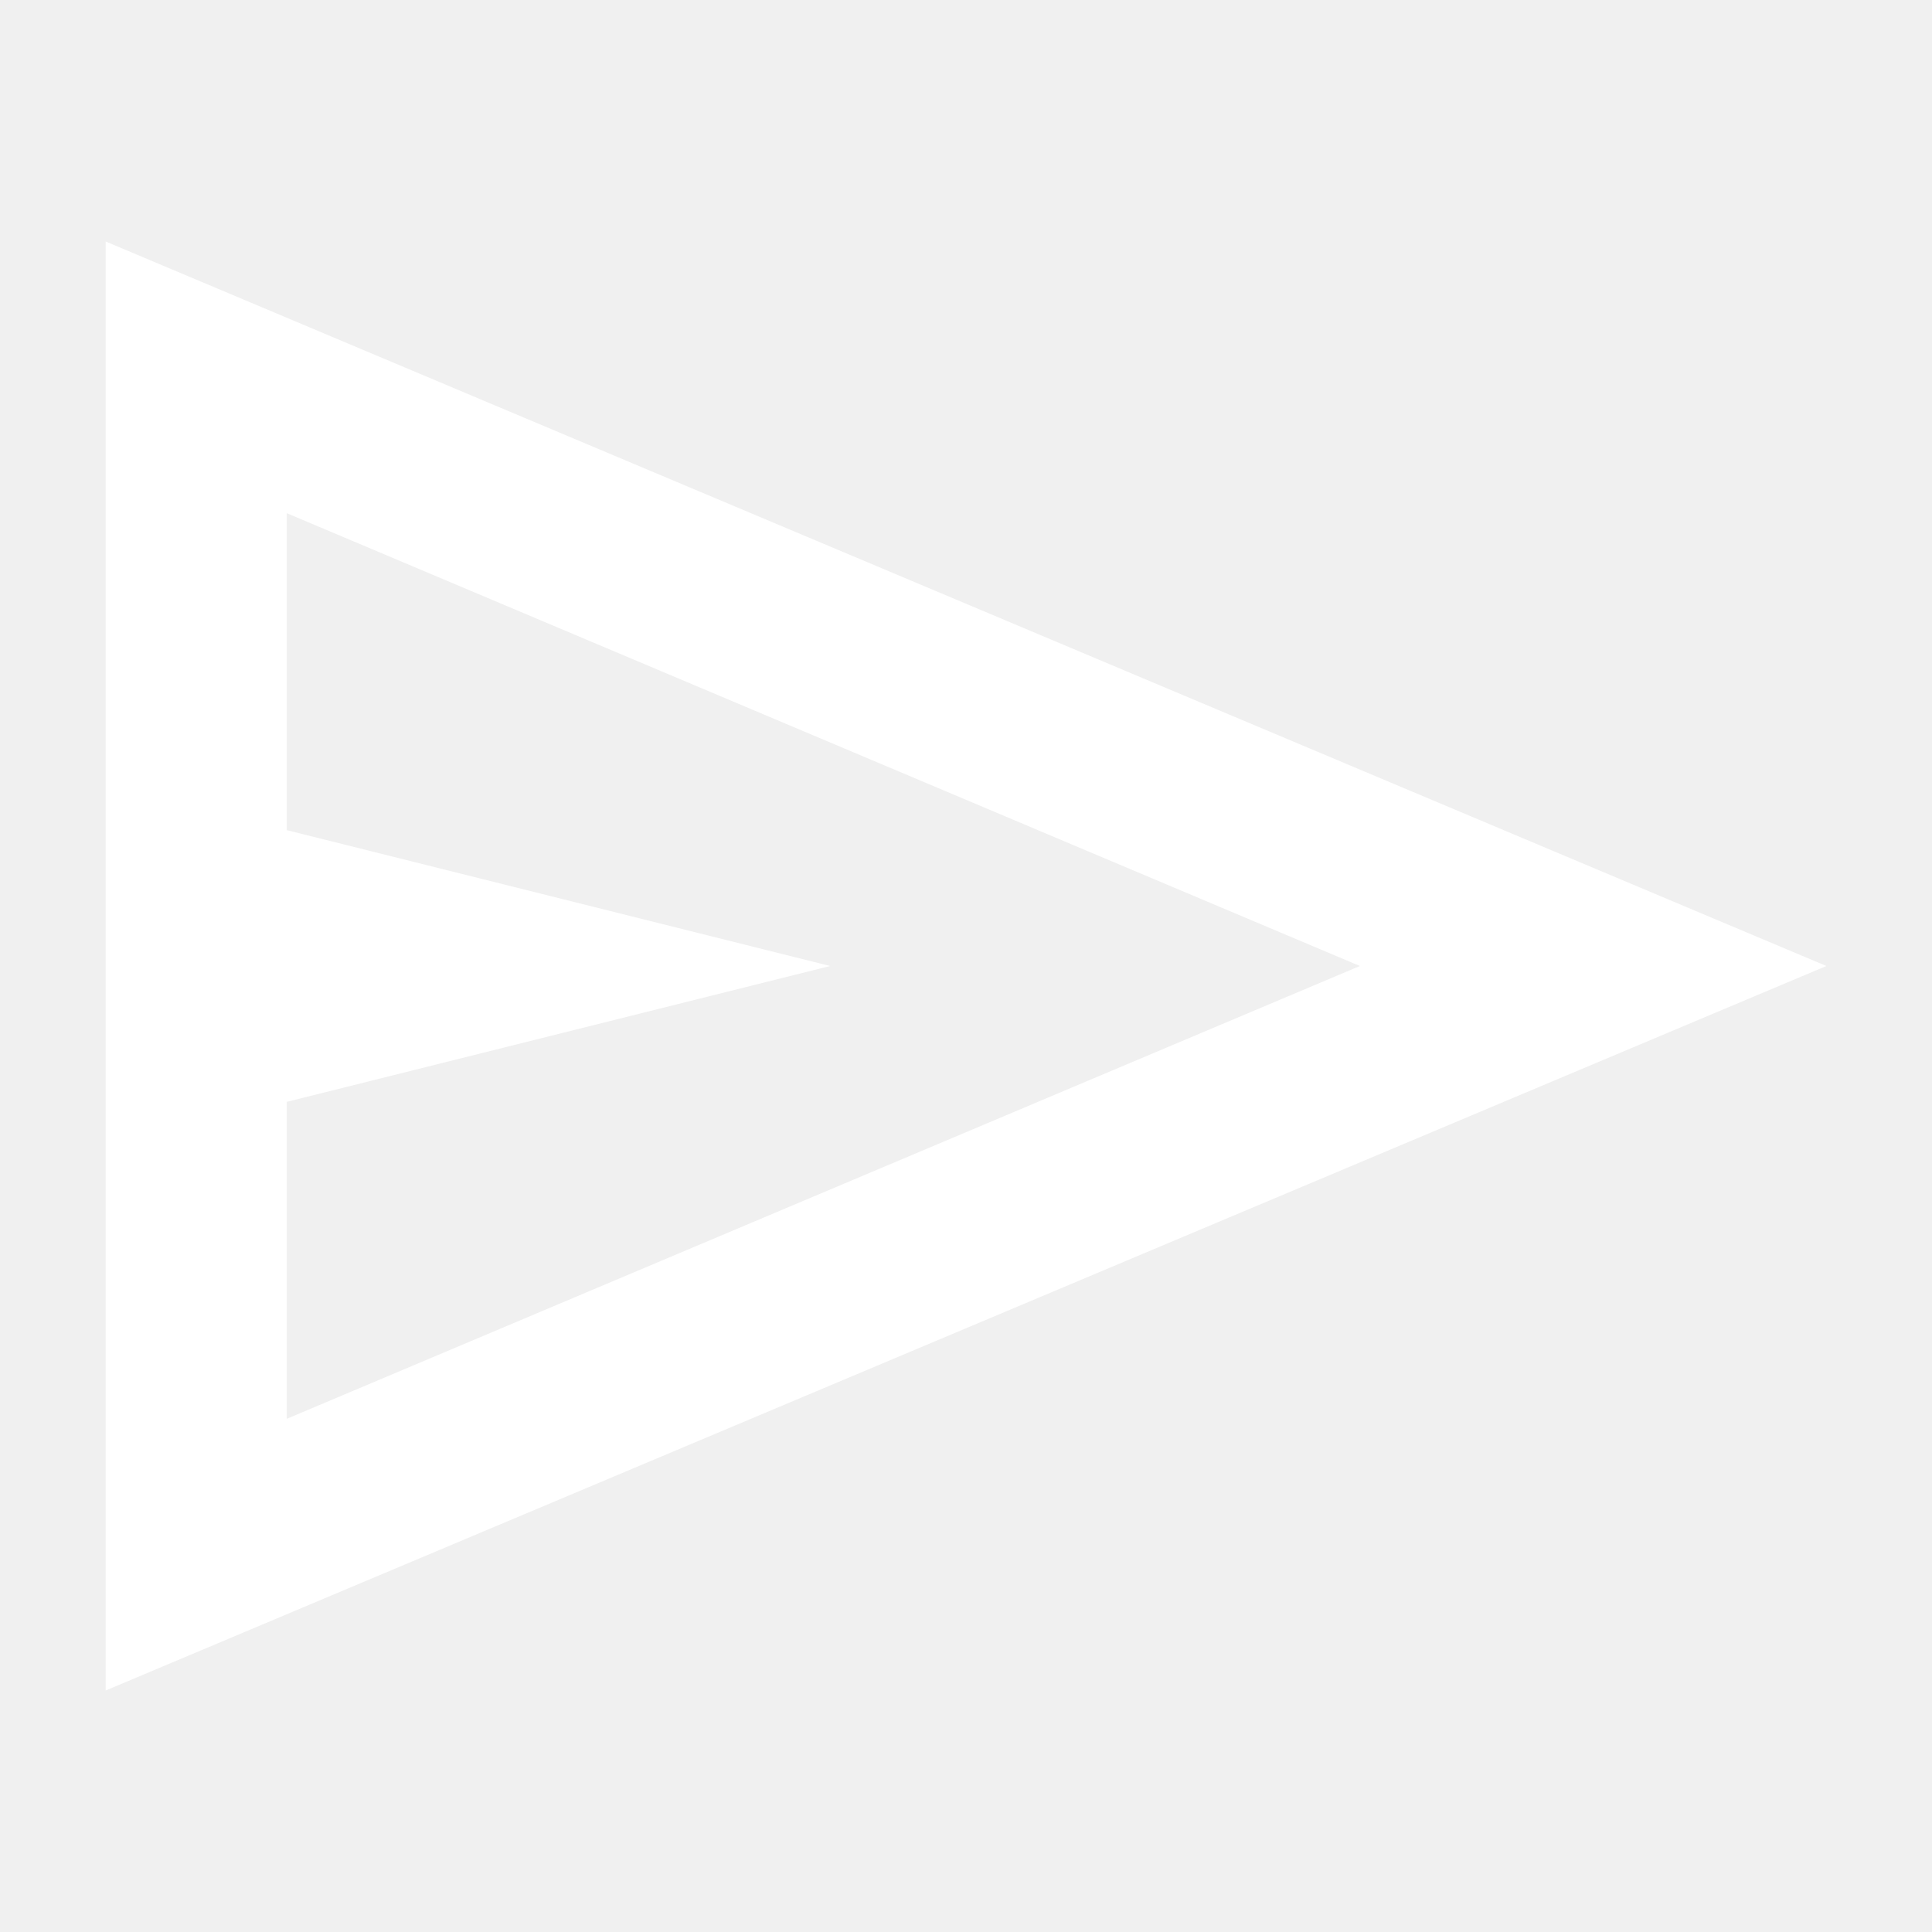
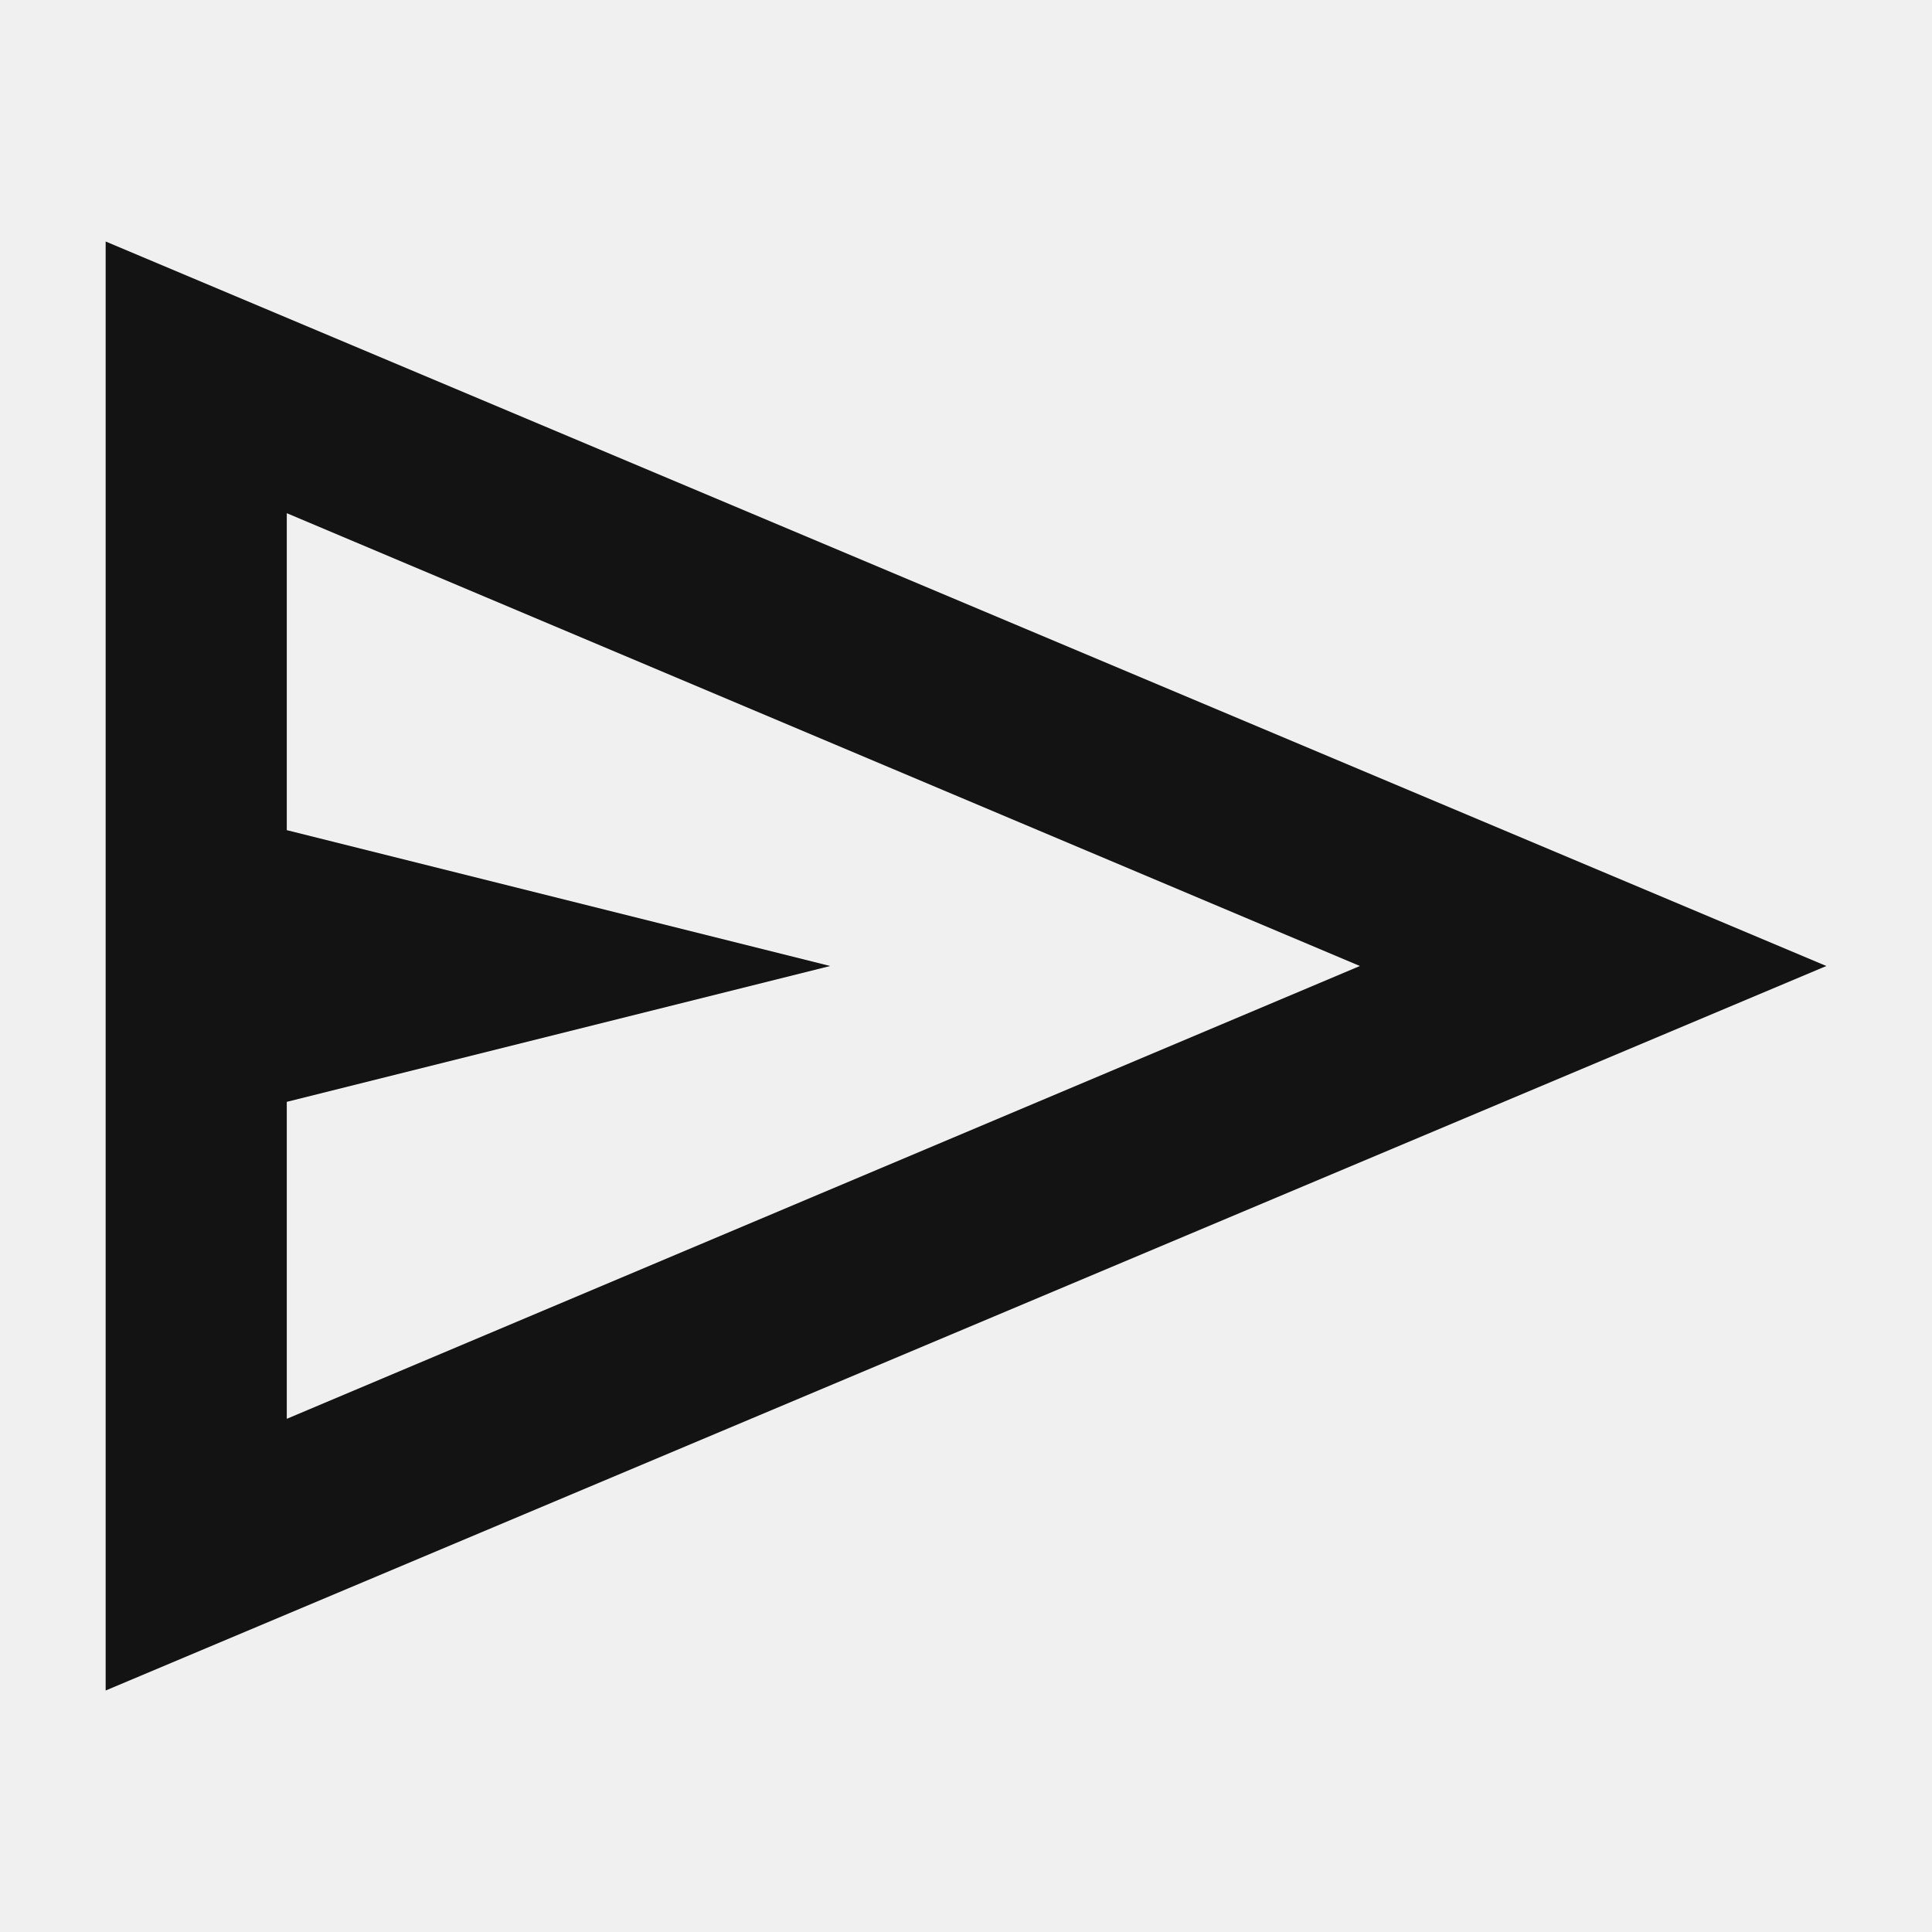
<svg xmlns="http://www.w3.org/2000/svg" width="16" height="16" viewBox="0 0 16 16" fill="none">
-   <path d="M0.875 14V2L15.125 8L0.875 14ZM2.375 11.75L11.262 8L2.375 4.25V6.875L6.875 8L2.375 9.125V11.75ZM2.375 11.75V8V4.25V6.875V9.125V11.75Z" fill="white" />
+   <path d="M0.875 14V2L15.125 8L0.875 14ZM2.375 11.75L11.262 8L2.375 4.25V6.875L6.875 8L2.375 9.125V11.75ZM2.375 11.75V8V4.25V6.875V9.125V11.75Z" fill="#131313" />
</svg>
